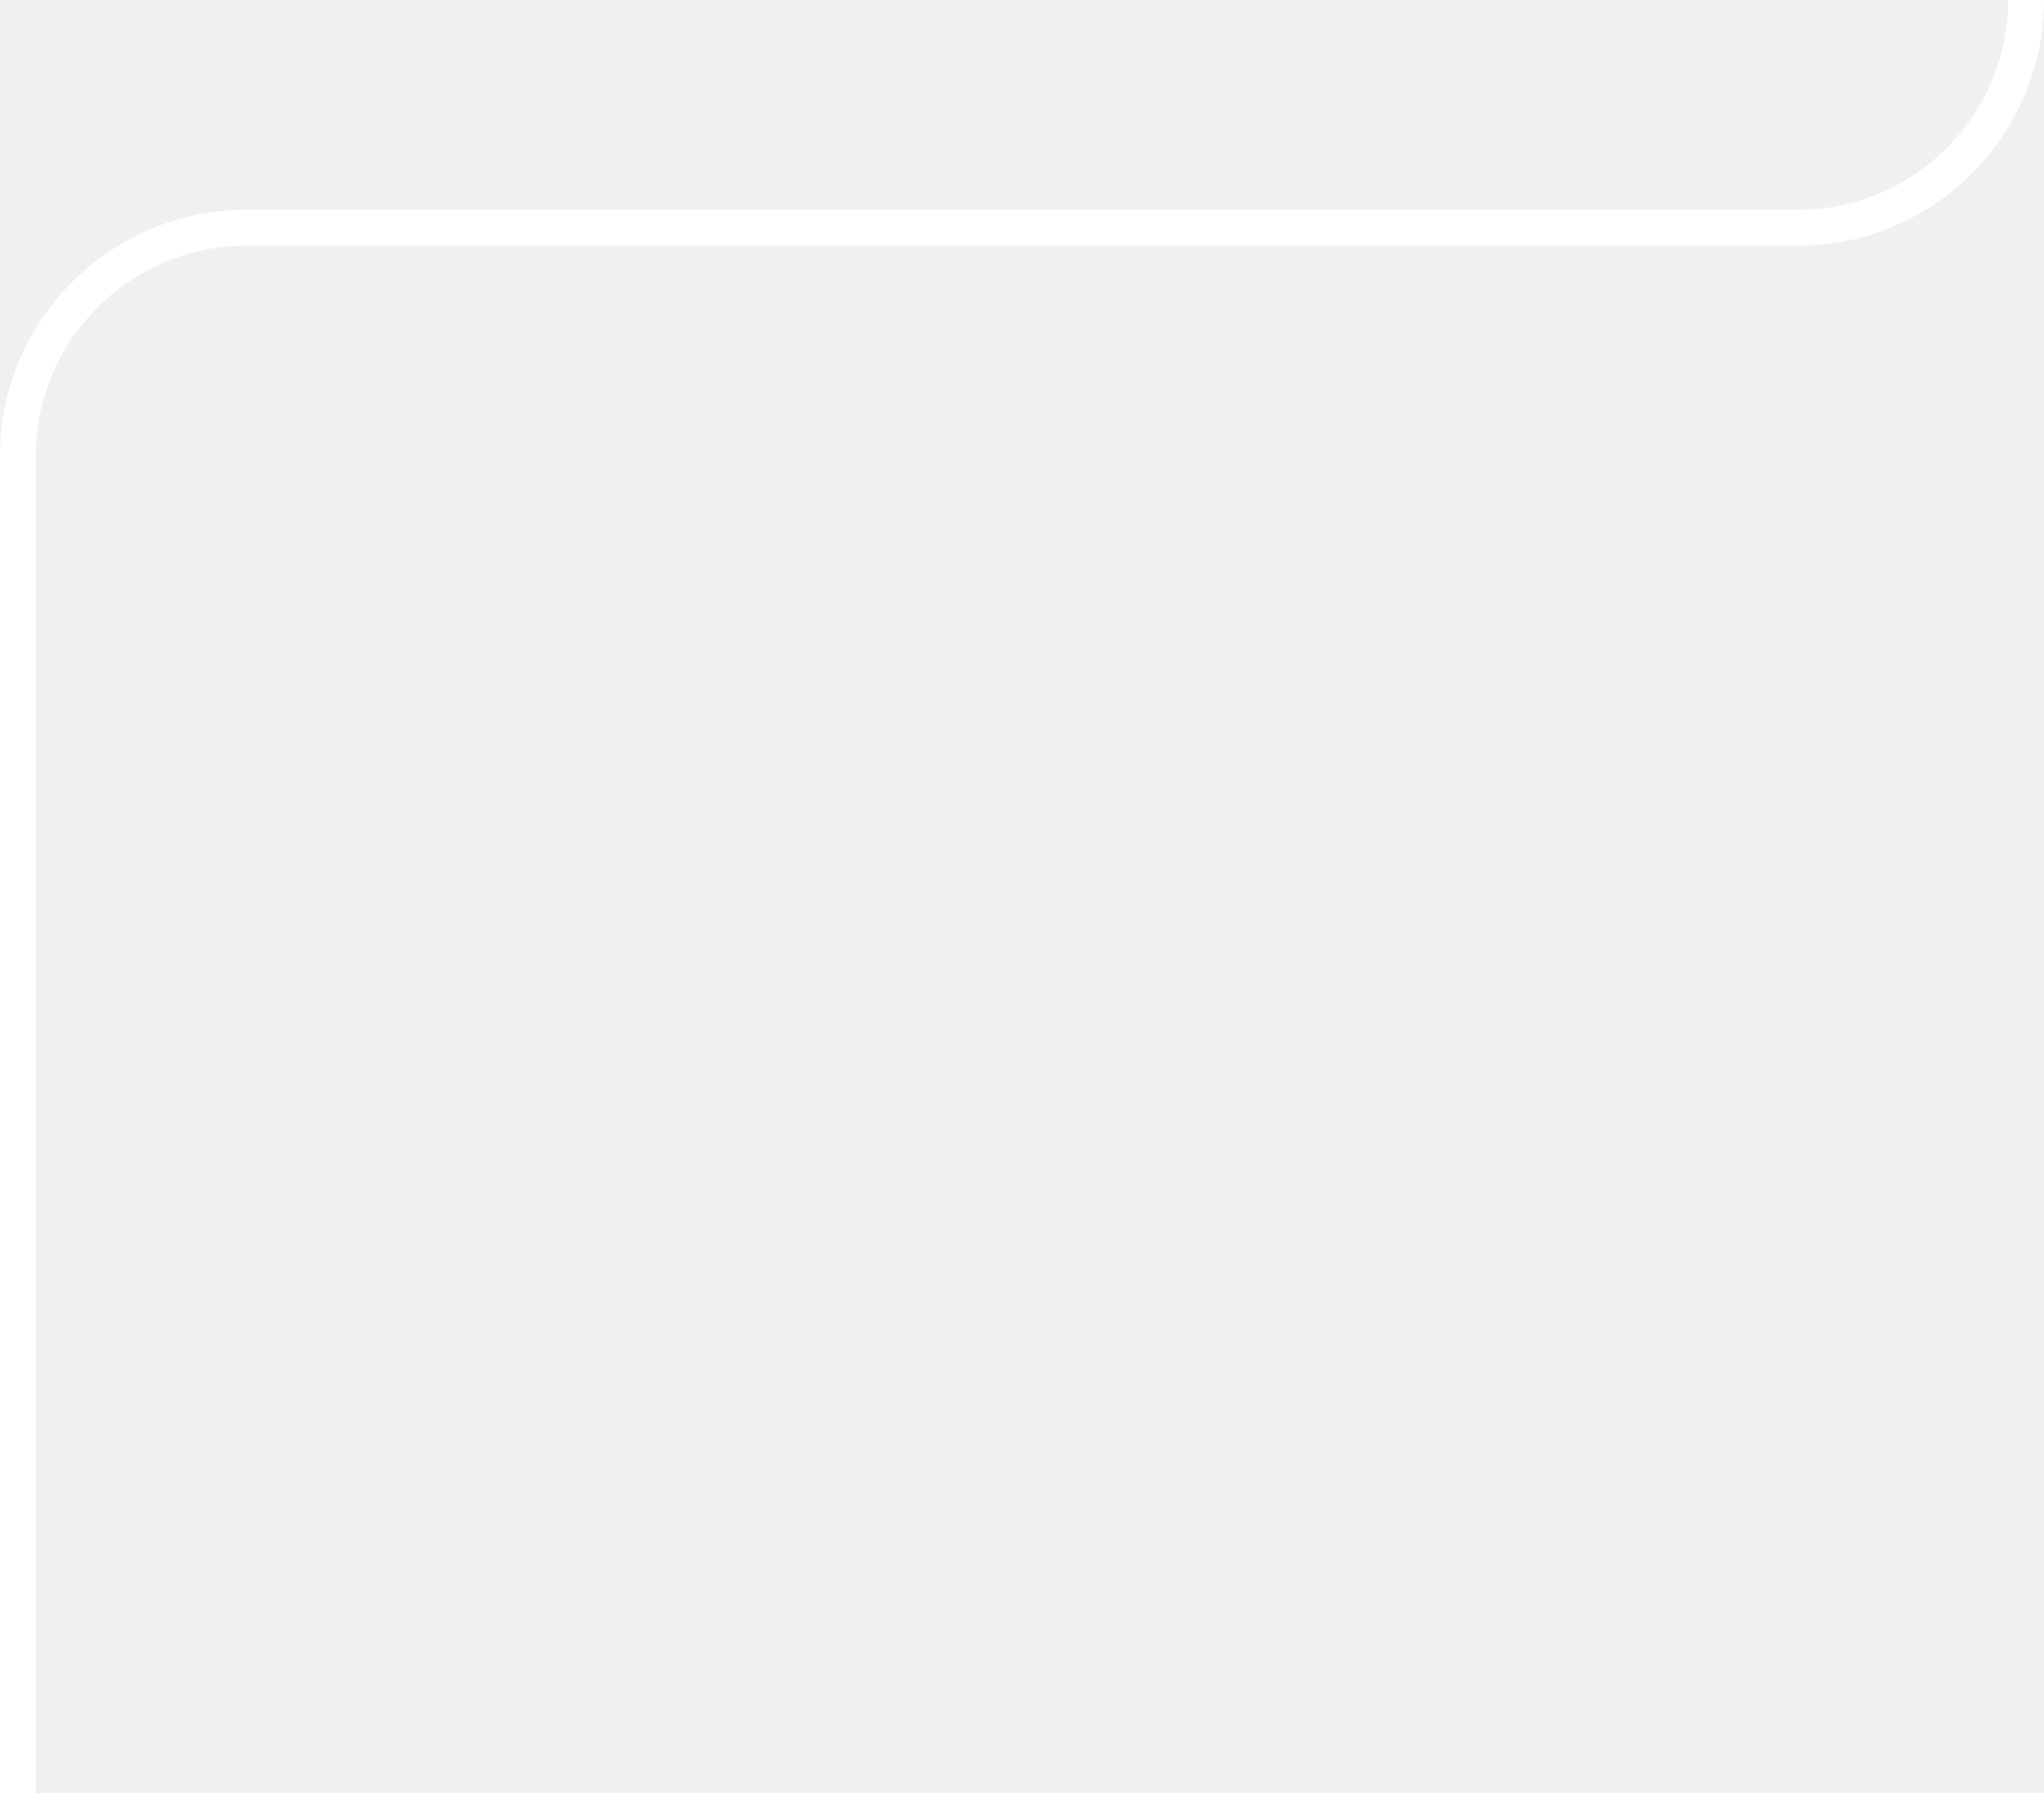
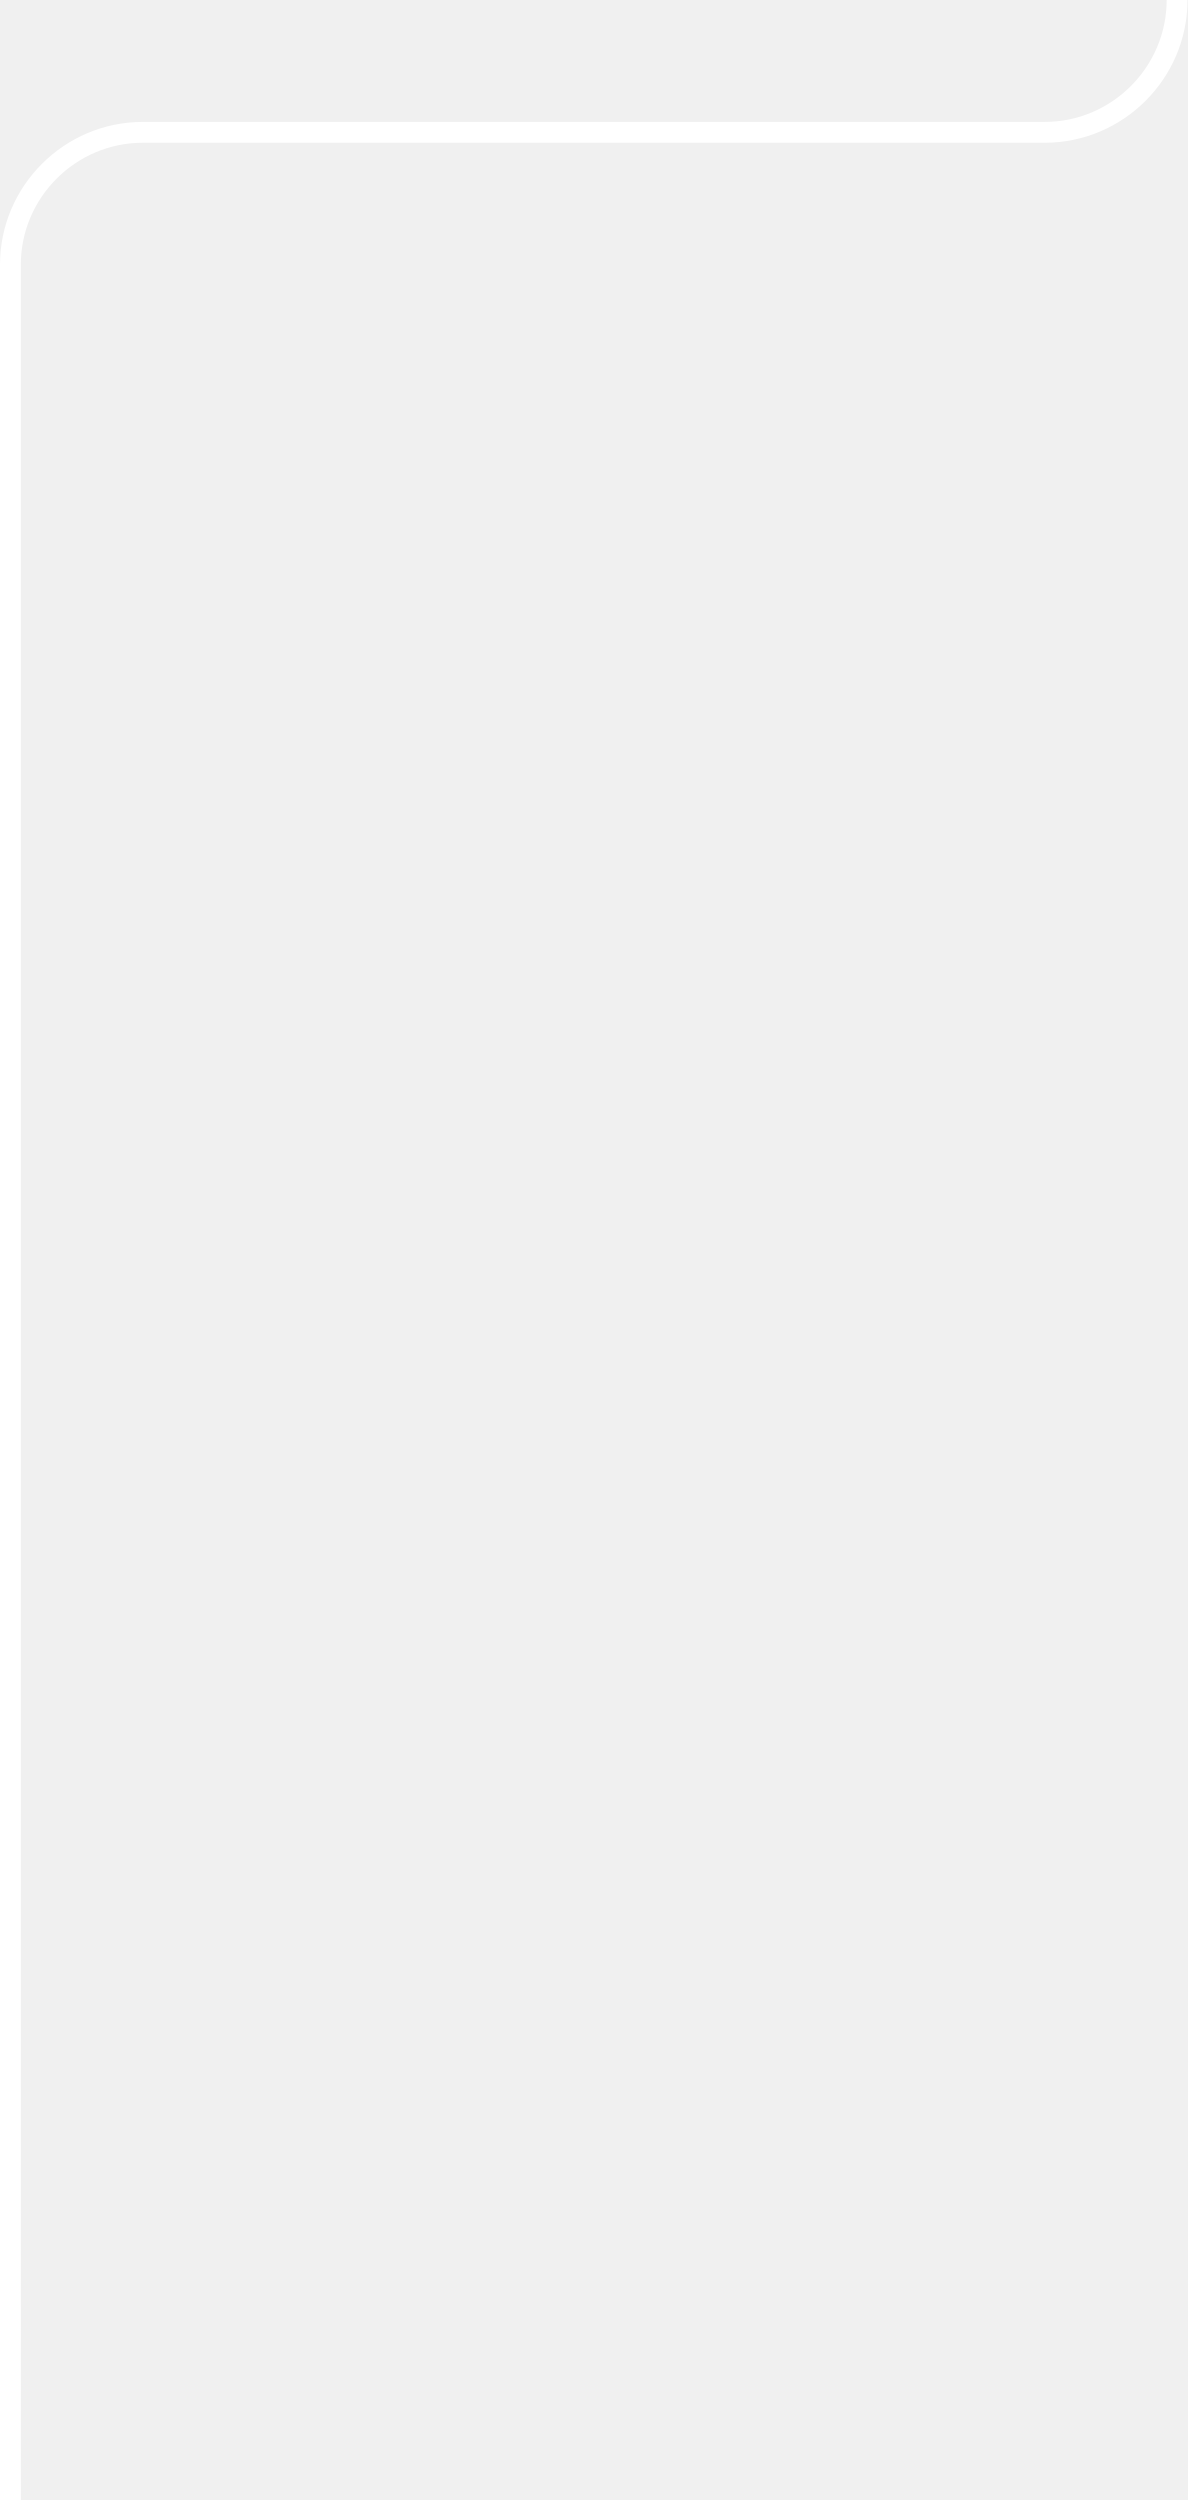
- <svg xmlns="http://www.w3.org/2000/svg" viewBox="0 0 570 500" fill="none">
-   <path d="M565 0C565 34.936 536.402 63.52 501.449 63.52H68.551C33.598 63.52 5 92.104 5 127.04V500" stroke-width="10" stroke="white" />
+ <svg xmlns="http://www.w3.org/2000/svg" viewBox="0 0 570 1200" fill="none">
+   <path d="M565 0C565 34.936 536.402 63.52 501.449 63.52H68.551C33.598 63.52 5 92.104 5 127.04V1200" stroke-width="10" stroke="white" />
</svg>
